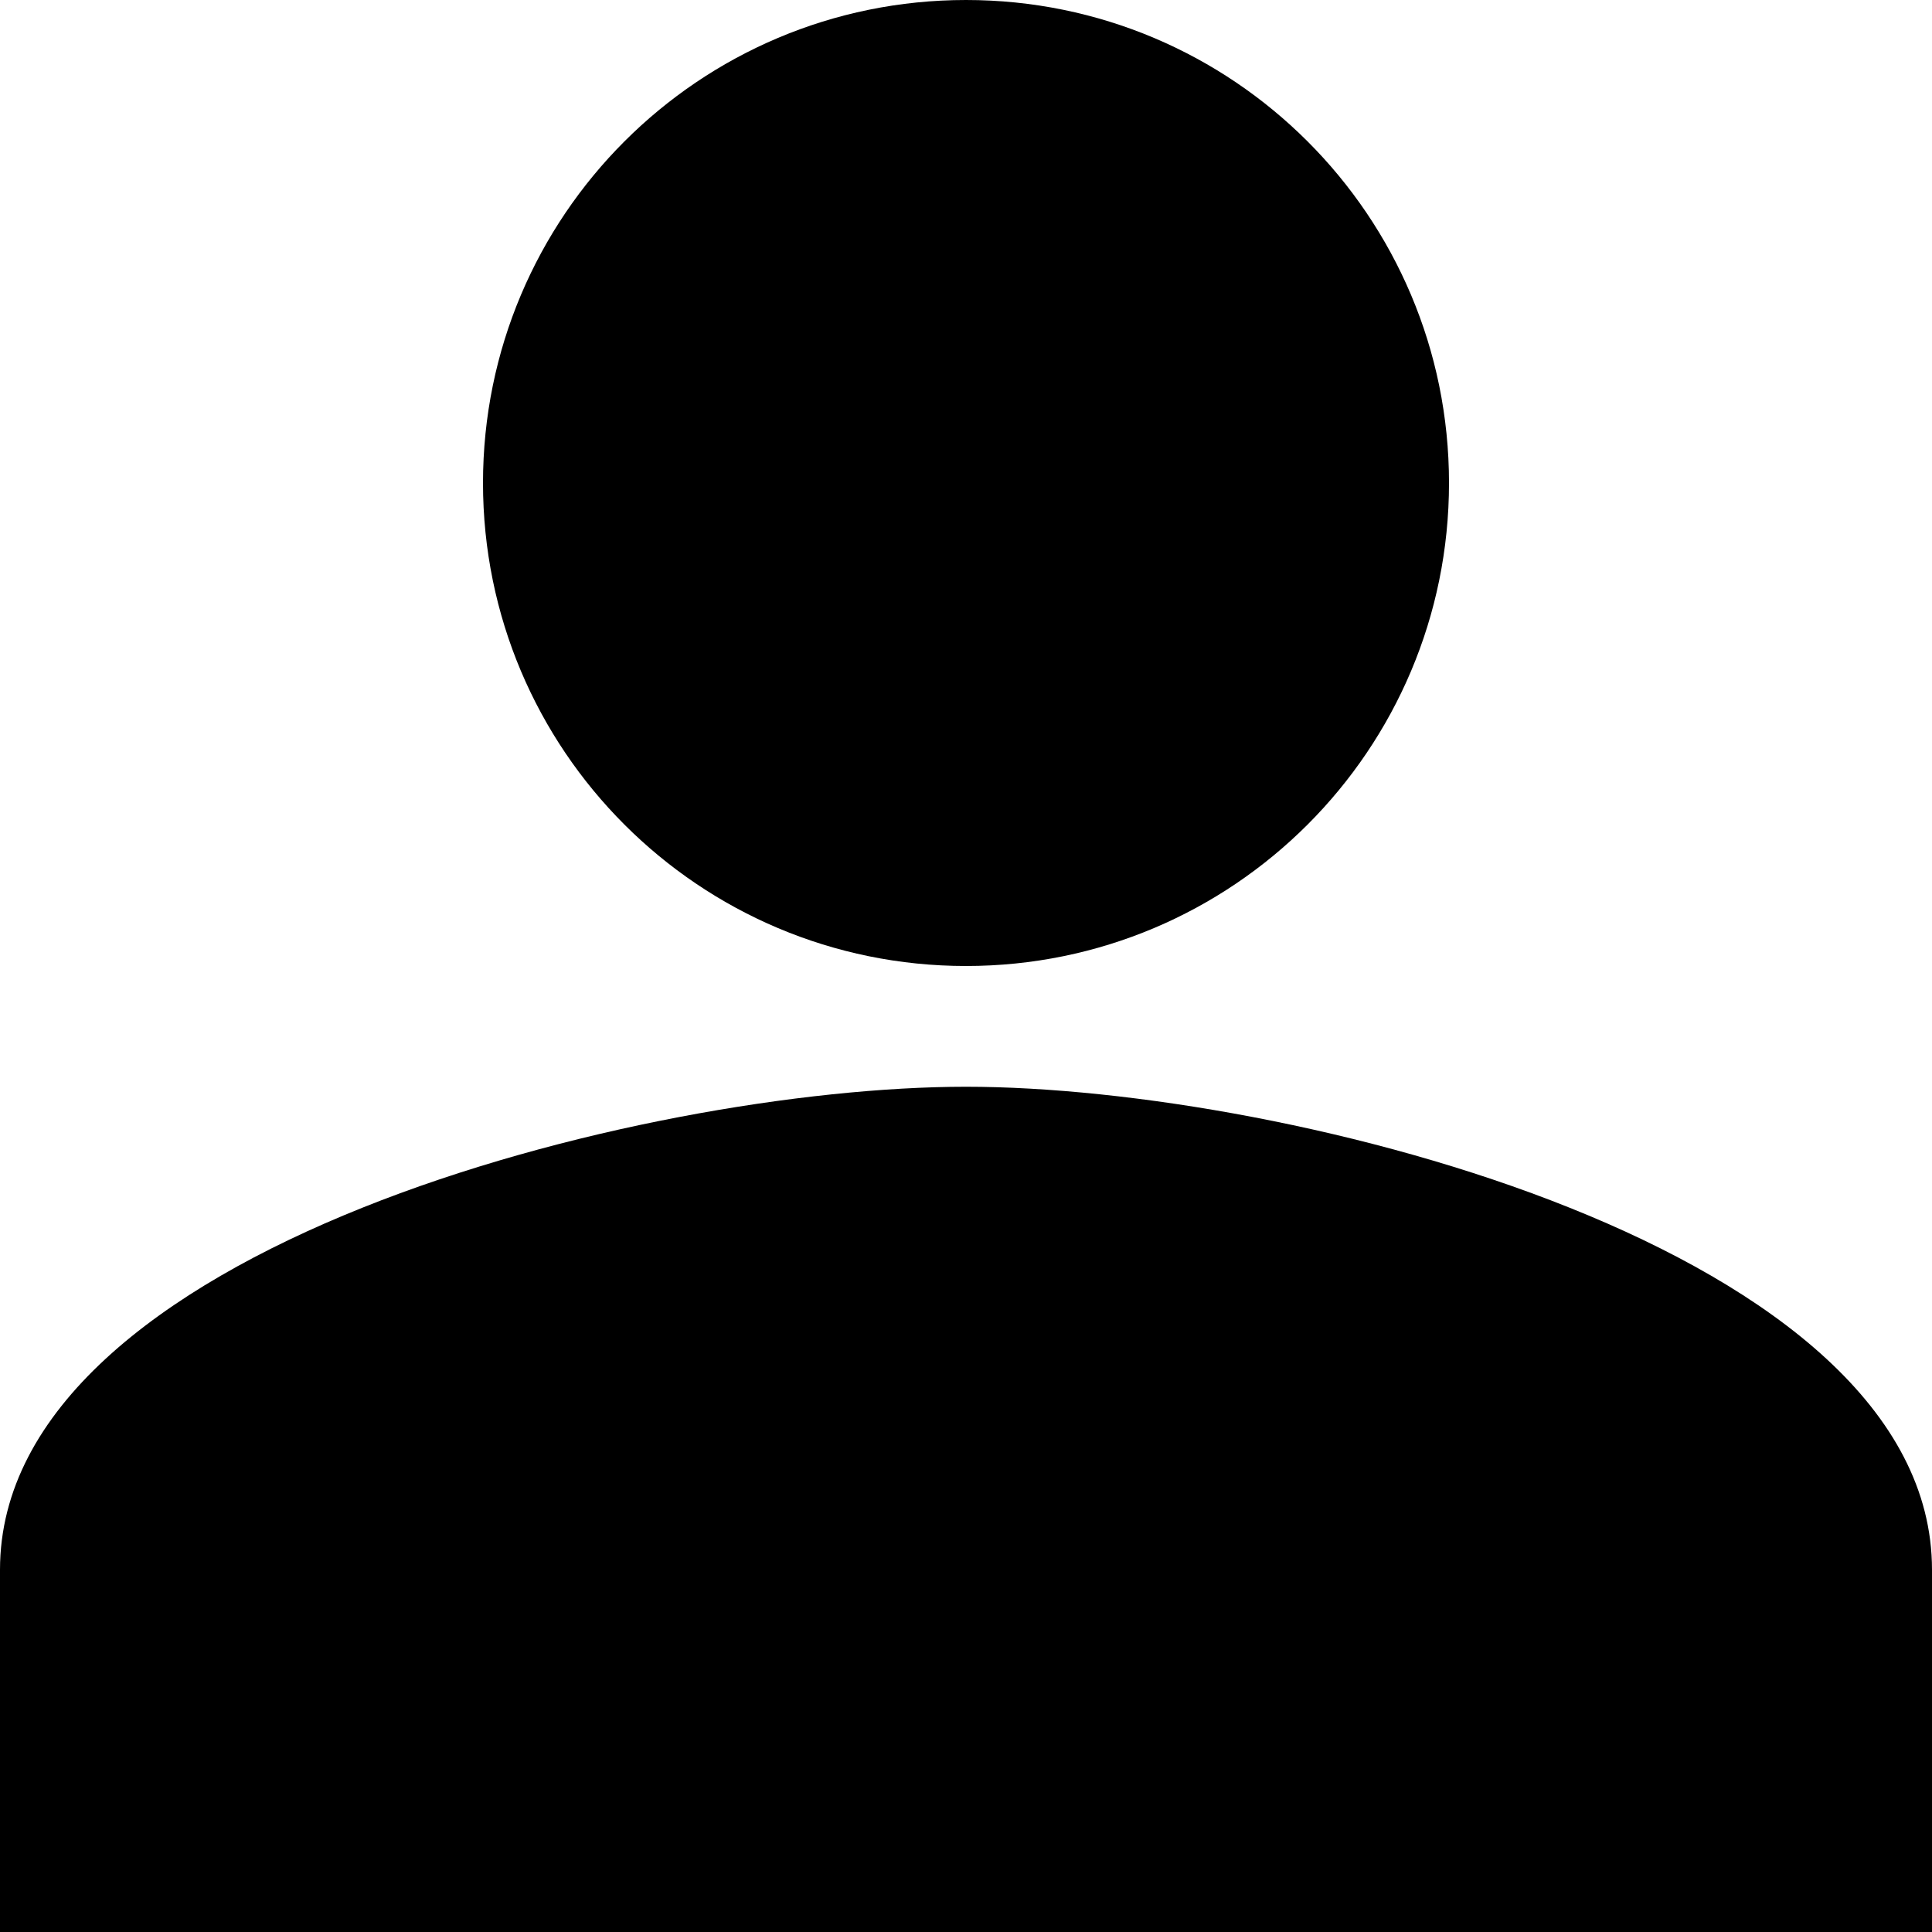
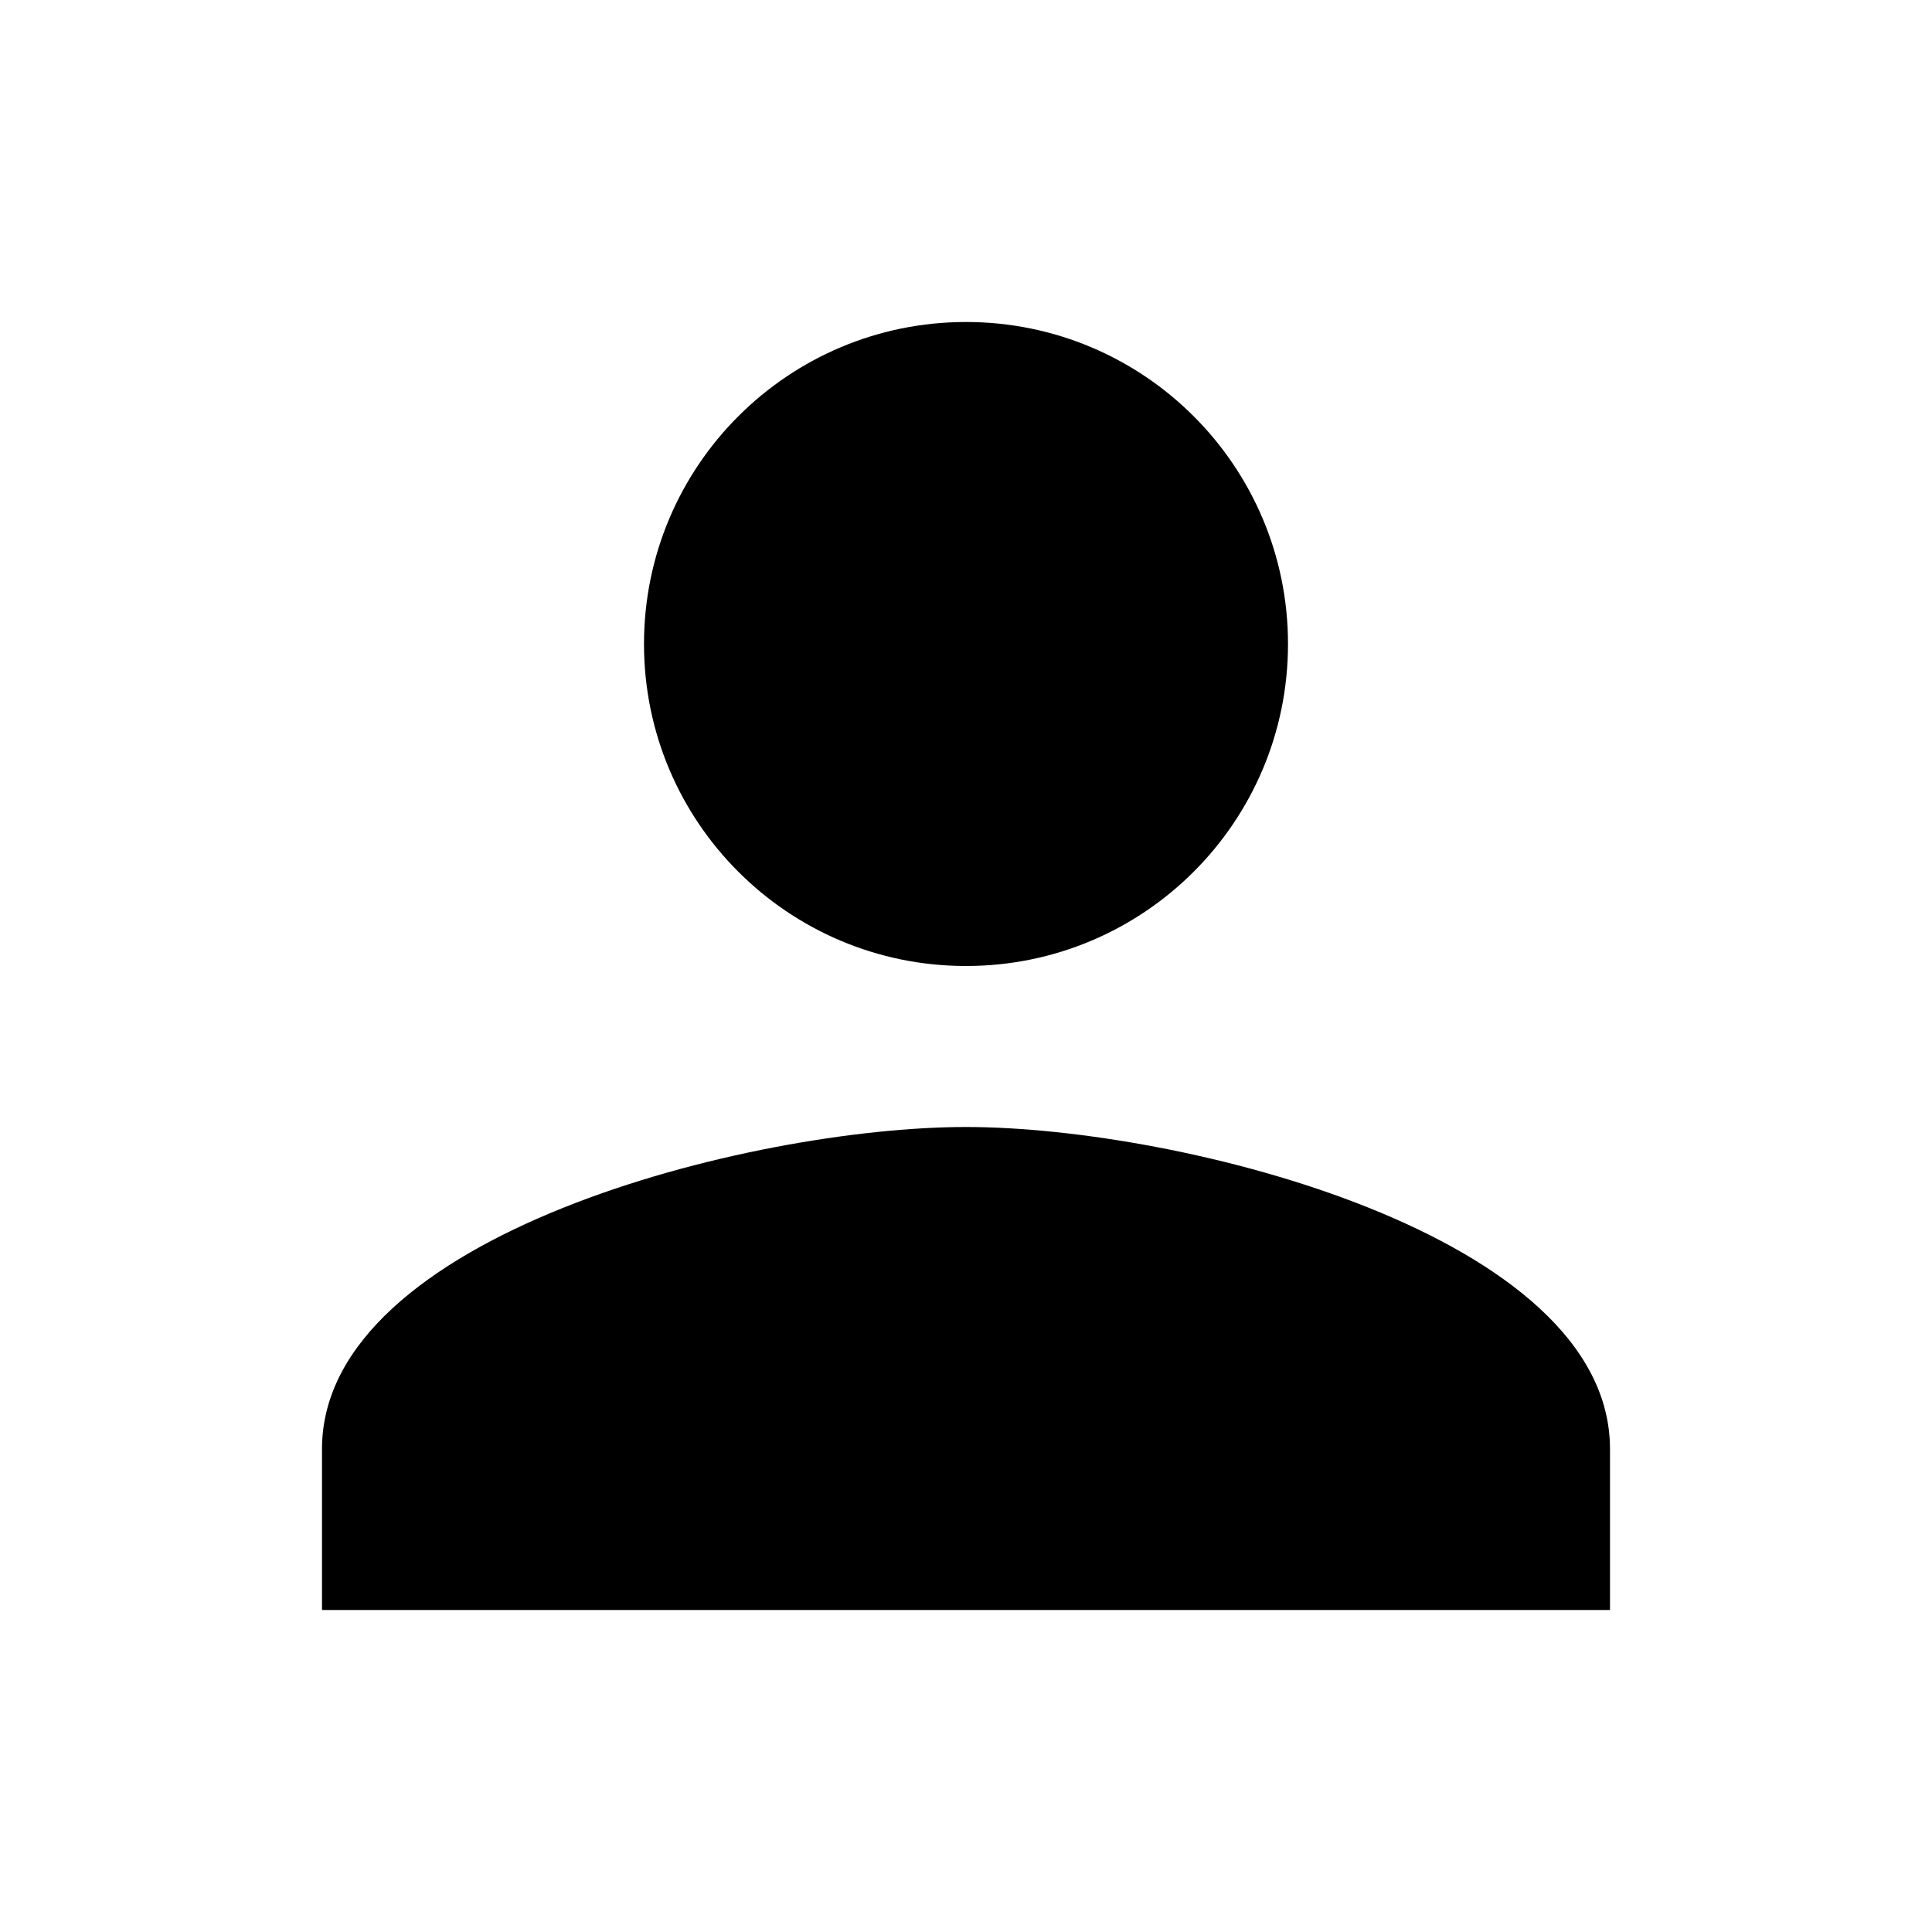
- <svg xmlns="http://www.w3.org/2000/svg" width="14px" height="14px" viewBox="0 0 14 14" version="1.1">
-   <defs />
-   <g id="Log-In" stroke="none" stroke-width="1" fill="none" fill-rule="evenodd">
-     <g id="Login-Modal--Copy" transform="translate(-427, -244)" fill="#000000">
-       <path d="M434,244 C432.066,244 430.5,245.566 430.5,247.5 C430.5,249.434 432.066,251 434,251 C435.934,251 437.5,249.434 437.5,247.5 C437.5,245.566 435.934,244 434,244 L434,244 Z M434,251.875 C431.664,251.875 427,253.048 427,255.375 L427,258 L441,258 L441,255.375 C441,253.048 436.336,251.875 434,251.875 L434,251.875 Z" id="Shape" />
-     </g>
-   </g>
+ <svg xmlns="http://www.w3.org/2000/svg" fill="#000000" height="24" viewBox="0 0 24 24" width="24">
+   <path d="M12 12c2.21 0 4-1.79 4-4s-1.79-4-4-4-4 1.79-4 4 1.79 4 4 4zm0 2c-2.67 0-8 1.34-8 4v2h16v-2c0-2.66-5.33-4-8-4z" />
+   <path d="M0 0h24v24H0z" fill="none" />
</svg>
